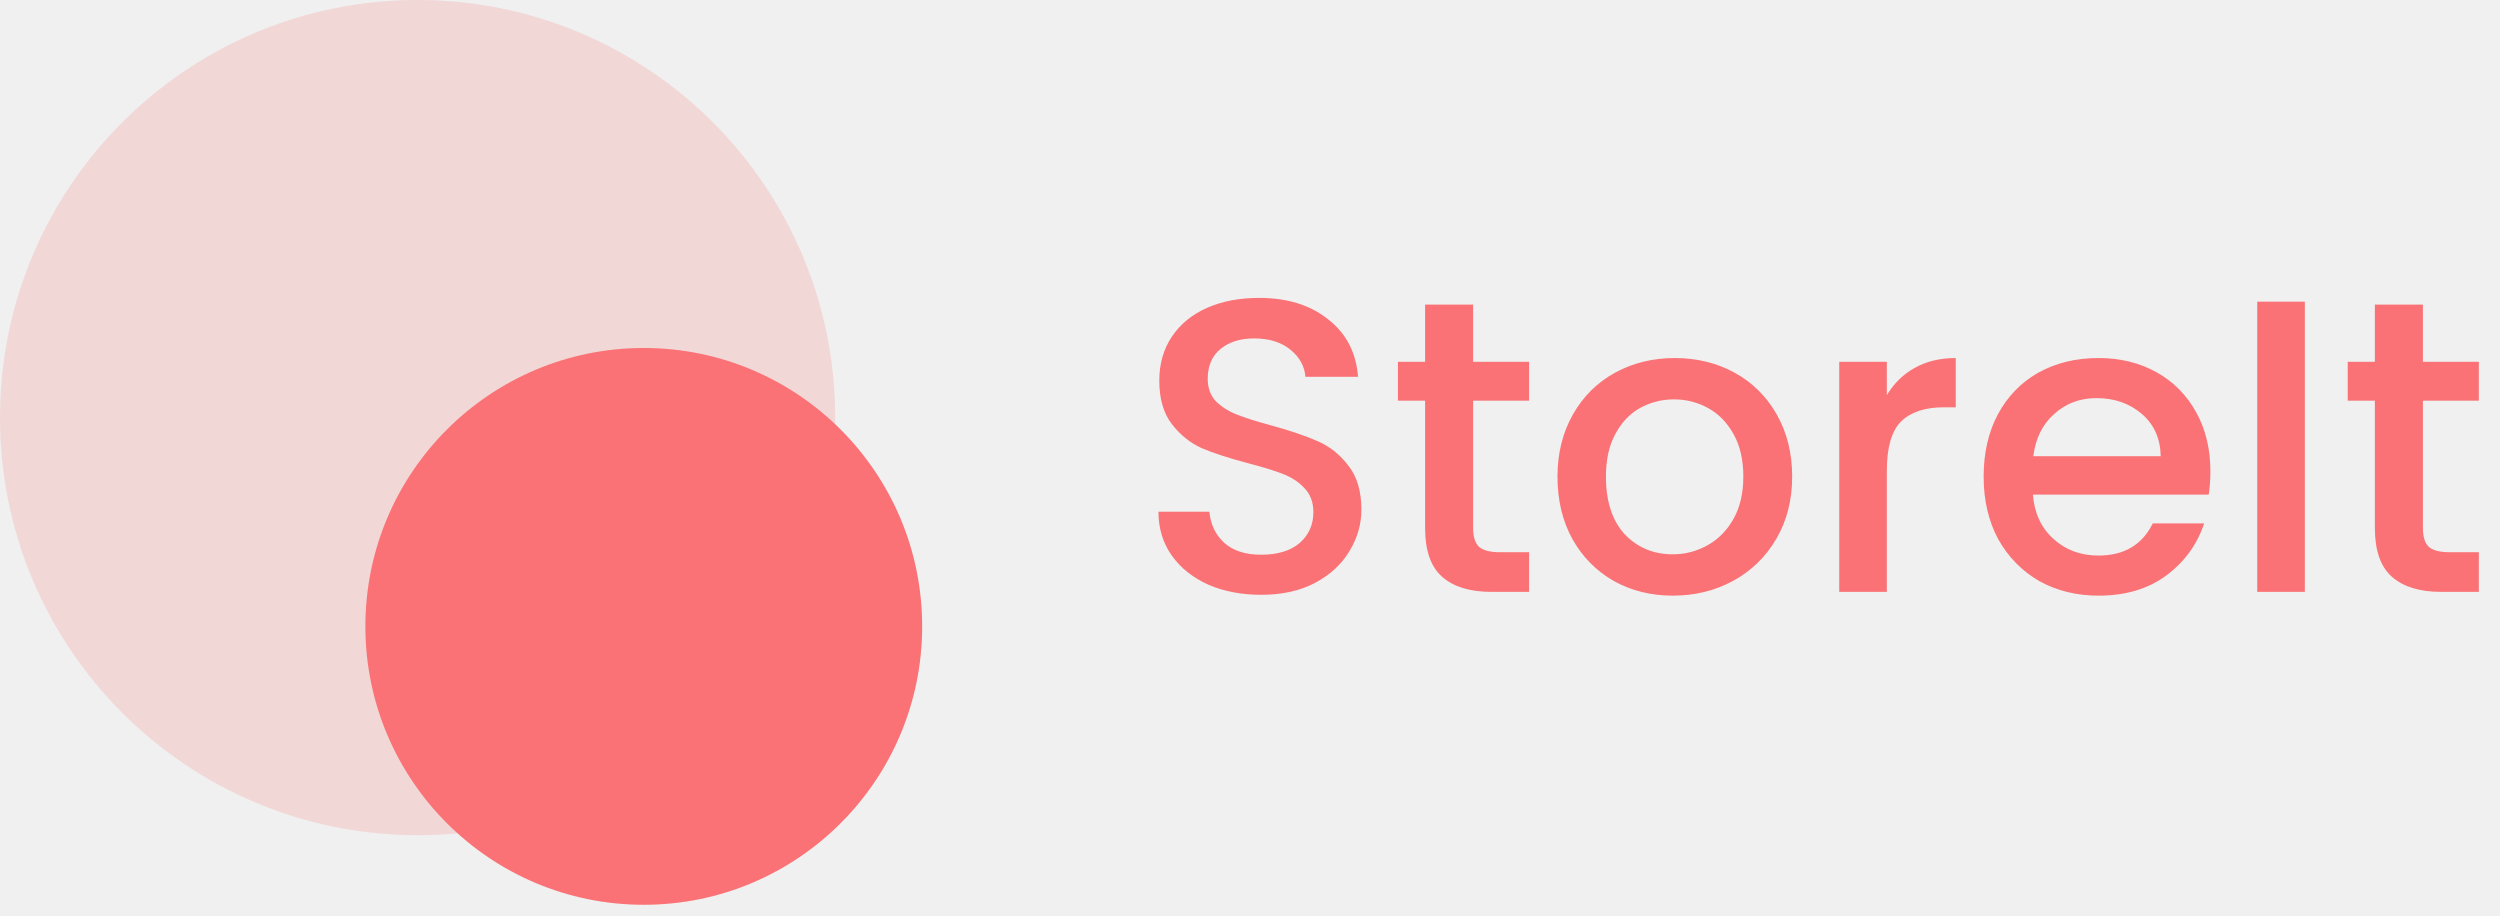
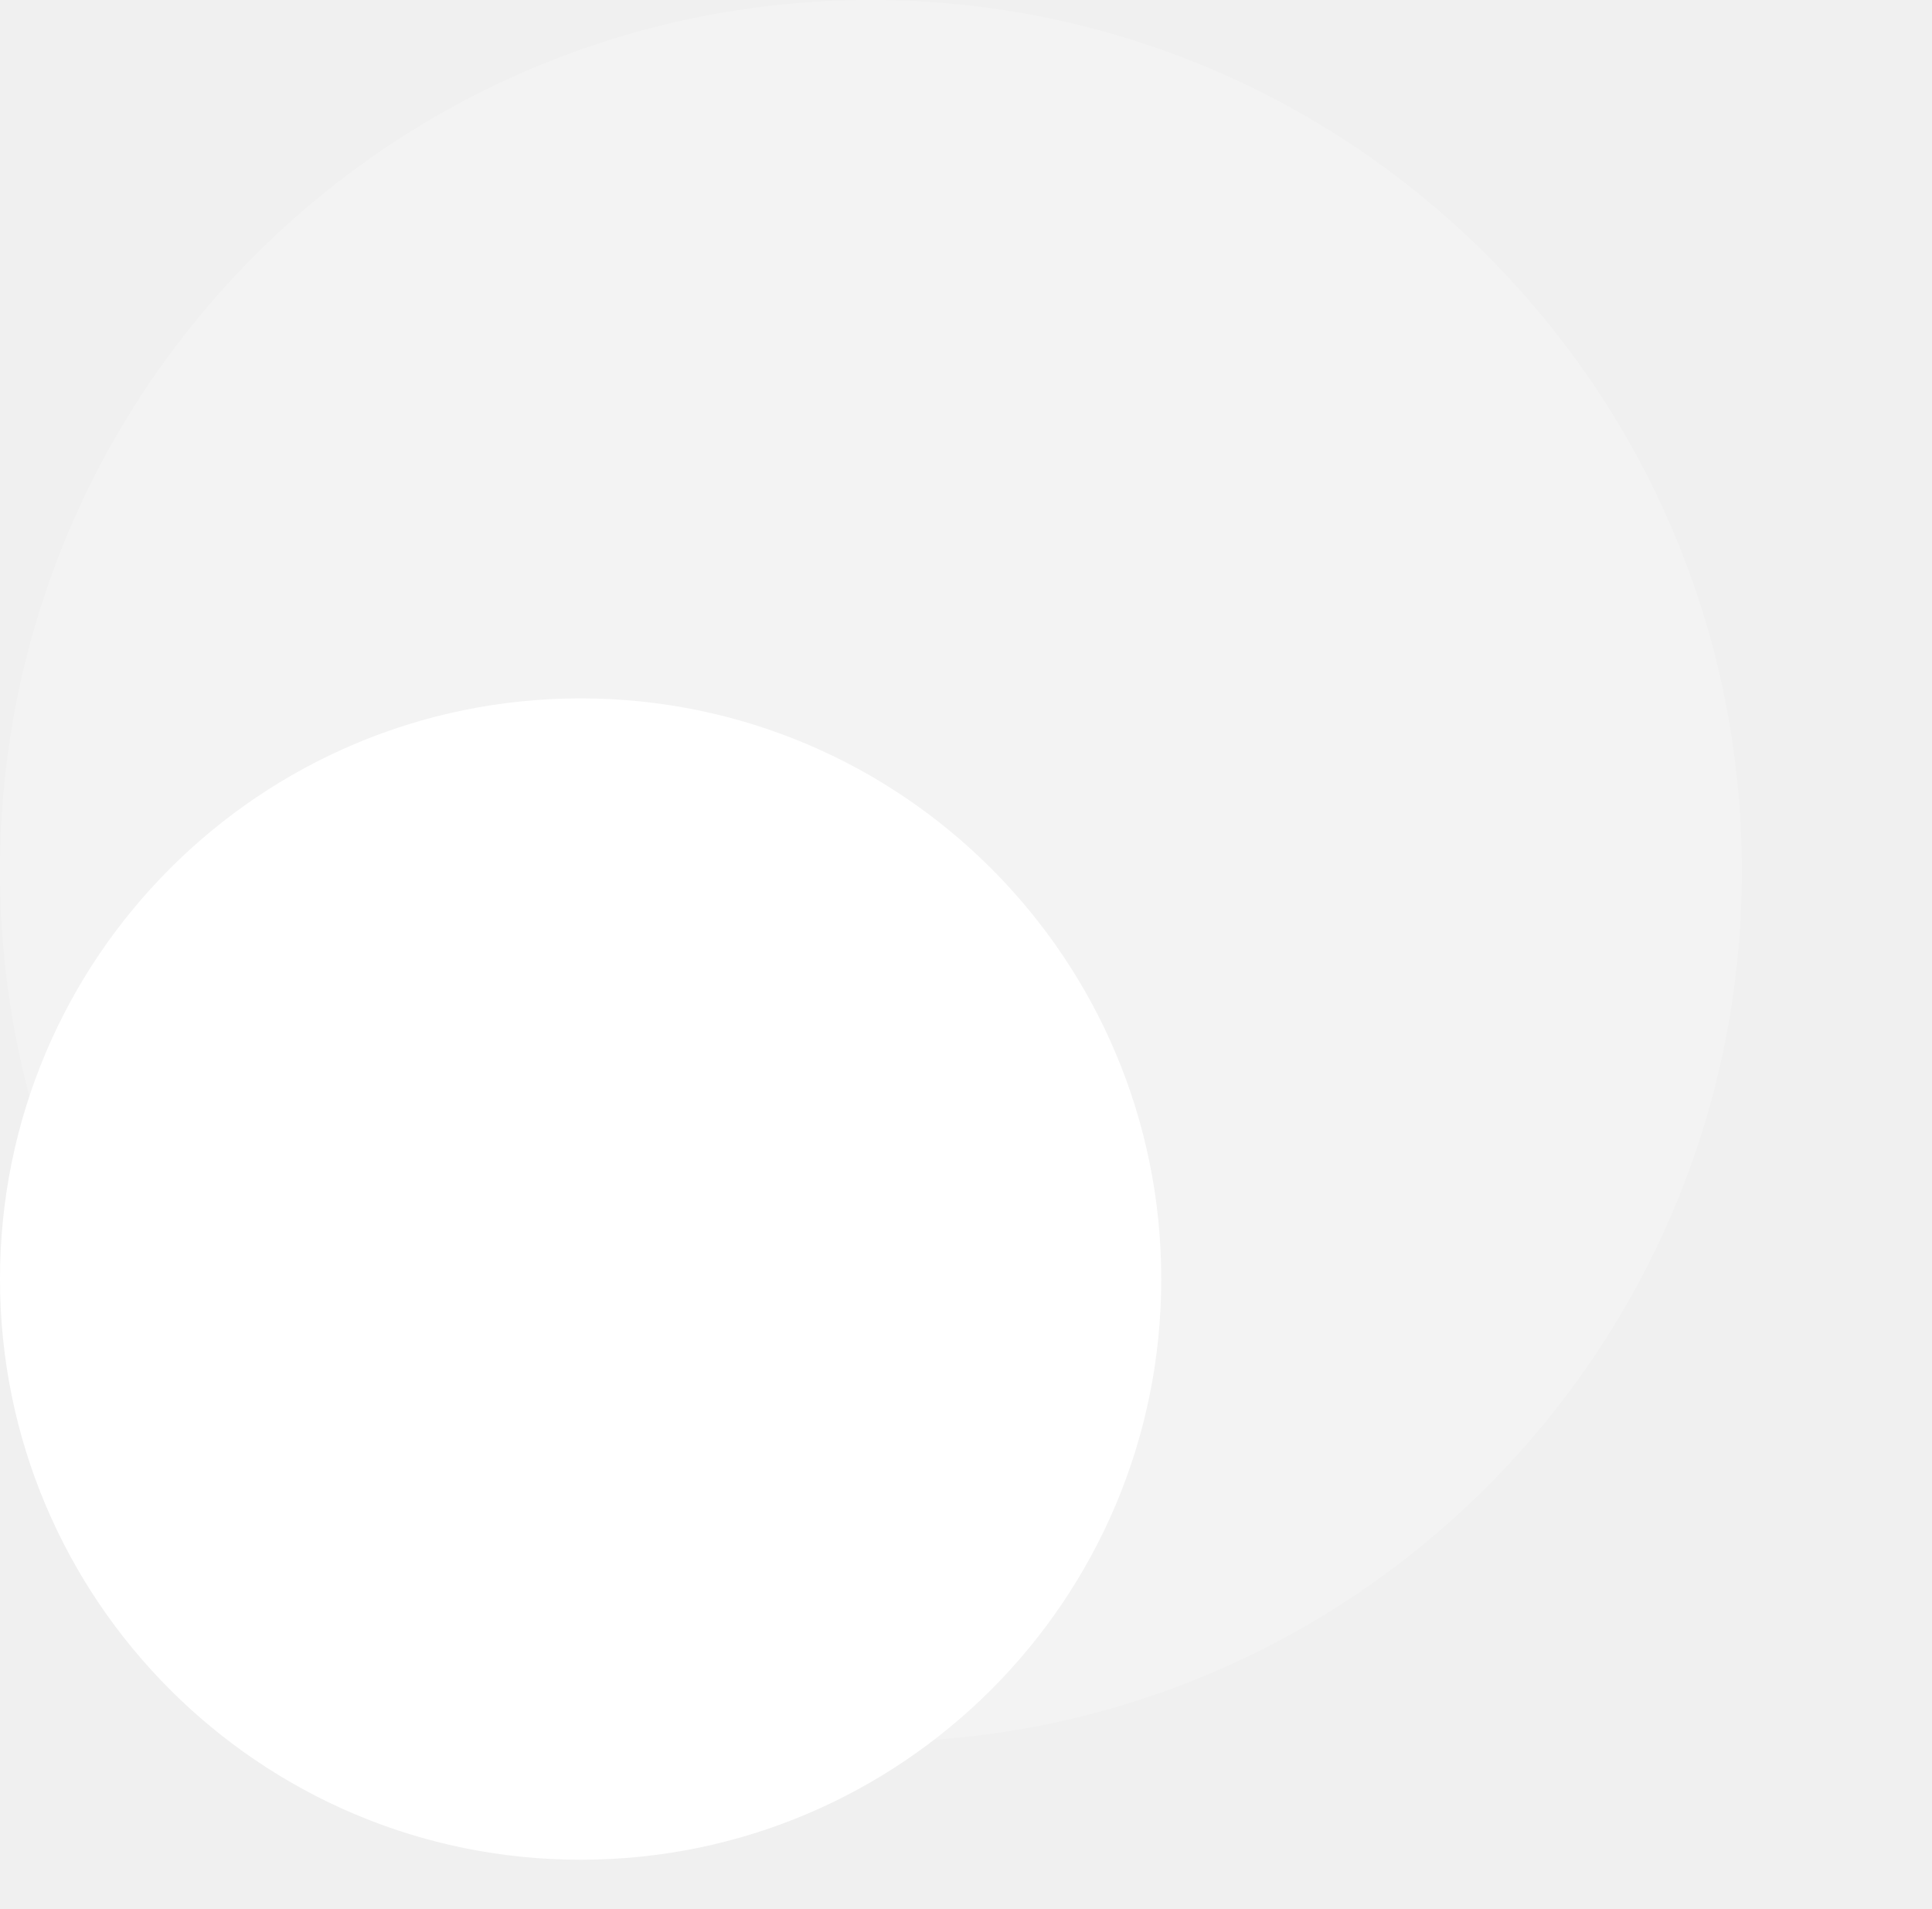
- <svg xmlns="http://www.w3.org/2000/svg" width="224" height="82" viewBox="0 0 224 82" fill="none">
-   <rect opacity="0.2" width="74.832" height="74.832" rx="37.416" fill="#FA7275" />
-   <rect x="32.738" y="31.18" width="49.888" height="49.888" rx="24.944" fill="#FA7275" />
-   <path d="M113.001 53.295C111.255 53.295 109.684 52.996 108.287 52.397C106.89 51.773 105.793 50.901 104.994 49.778C104.196 48.656 103.797 47.346 103.797 45.849H108.362C108.462 46.972 108.898 47.895 109.671 48.618C110.47 49.342 111.58 49.703 113.001 49.703C114.473 49.703 115.621 49.354 116.444 48.656C117.267 47.932 117.678 47.009 117.678 45.887C117.678 45.014 117.417 44.303 116.893 43.754C116.394 43.205 115.758 42.781 114.985 42.482C114.236 42.182 113.189 41.858 111.842 41.509C110.145 41.06 108.761 40.611 107.688 40.162C106.641 39.688 105.743 38.965 104.994 37.992C104.246 37.019 103.872 35.722 103.872 34.101C103.872 32.604 104.246 31.294 104.994 30.172C105.743 29.049 106.79 28.189 108.137 27.59C109.484 26.992 111.043 26.692 112.814 26.692C115.334 26.692 117.392 27.328 118.988 28.601C120.609 29.848 121.507 31.569 121.682 33.764H116.968C116.893 32.816 116.444 32.005 115.621 31.332C114.797 30.658 113.712 30.322 112.365 30.322C111.143 30.322 110.145 30.633 109.372 31.257C108.599 31.881 108.212 32.779 108.212 33.951C108.212 34.749 108.449 35.41 108.923 35.934C109.422 36.433 110.046 36.832 110.794 37.131C111.542 37.431 112.565 37.755 113.862 38.104C115.583 38.578 116.98 39.052 118.053 39.526C119.15 40 120.073 40.736 120.821 41.733C121.595 42.706 121.981 44.016 121.981 45.662C121.981 46.984 121.62 48.231 120.896 49.404C120.198 50.576 119.163 51.524 117.791 52.248C116.444 52.946 114.847 53.295 113.001 53.295ZM131.991 35.897V47.309C131.991 48.082 132.165 48.643 132.515 48.992C132.889 49.316 133.512 49.479 134.385 49.479H137.005V53.033H133.637C131.716 53.033 130.245 52.584 129.222 51.686C128.199 50.788 127.688 49.329 127.688 47.309V35.897H125.256V32.417H127.688V27.291H131.991V32.417H137.005V35.897H131.991ZM149.878 53.37C147.933 53.37 146.174 52.933 144.603 52.06C143.031 51.162 141.796 49.915 140.898 48.319C140 46.697 139.551 44.827 139.551 42.706C139.551 40.611 140.013 38.753 140.936 37.131C141.859 35.51 143.118 34.263 144.715 33.39C146.311 32.517 148.095 32.08 150.065 32.08C152.036 32.08 153.819 32.517 155.416 33.39C157.012 34.263 158.272 35.51 159.195 37.131C160.118 38.753 160.579 40.611 160.579 42.706C160.579 44.802 160.105 46.66 159.158 48.281C158.21 49.903 156.913 51.162 155.266 52.06C153.645 52.933 151.849 53.37 149.878 53.37ZM149.878 49.666C150.976 49.666 151.999 49.404 152.946 48.88C153.919 48.356 154.705 47.57 155.304 46.523C155.902 45.475 156.202 44.203 156.202 42.706C156.202 41.21 155.915 39.95 155.341 38.927C154.767 37.88 154.007 37.094 153.059 36.57C152.111 36.046 151.088 35.784 149.991 35.784C148.893 35.784 147.87 36.046 146.922 36.57C145.999 37.094 145.264 37.88 144.715 38.927C144.166 39.95 143.892 41.21 143.892 42.706C143.892 44.926 144.453 46.648 145.575 47.87C146.723 49.067 148.157 49.666 149.878 49.666ZM169.061 35.41C169.685 34.362 170.508 33.552 171.531 32.978C172.578 32.38 173.813 32.08 175.235 32.08V36.495H174.15C172.479 36.495 171.207 36.919 170.334 37.767C169.485 38.615 169.061 40.087 169.061 42.182V53.033H164.796V32.417H169.061V35.41ZM198.051 42.22C198.051 42.993 198.001 43.692 197.901 44.315H182.149C182.274 45.962 182.885 47.284 183.983 48.281C185.08 49.279 186.427 49.778 188.023 49.778C190.318 49.778 191.94 48.818 192.888 46.897H197.49C196.866 48.793 195.731 50.352 194.085 51.574C192.464 52.771 190.443 53.37 188.023 53.37C186.053 53.37 184.282 52.933 182.71 52.06C181.164 51.162 179.942 49.915 179.044 48.319C178.171 46.697 177.734 44.827 177.734 42.706C177.734 40.586 178.158 38.728 179.006 37.131C179.879 35.51 181.089 34.263 182.636 33.39C184.207 32.517 186.003 32.08 188.023 32.08C189.969 32.08 191.703 32.504 193.224 33.352C194.746 34.2 195.931 35.398 196.779 36.944C197.627 38.466 198.051 40.224 198.051 42.22ZM193.598 40.873C193.574 39.301 193.012 38.042 191.915 37.094C190.817 36.146 189.458 35.672 187.836 35.672C186.365 35.672 185.105 36.146 184.057 37.094C183.01 38.017 182.386 39.276 182.187 40.873H193.598ZM206.514 27.029V53.033H202.249V27.029H206.514ZM217.091 35.897V47.309C217.091 48.082 217.265 48.643 217.614 48.992C217.989 49.316 218.612 49.479 219.485 49.479H222.104V53.033H218.737C216.816 53.033 215.344 52.584 214.322 51.686C213.299 50.788 212.788 49.329 212.788 47.309V35.897H210.356V32.417H212.788V27.291H217.091V32.417H222.104V35.897H217.091Z" fill="#FA7275" />
+ <svg xmlns="http://www.w3.org/2000/svg" width="83" height="82" viewBox="0 0 83 82" fill="none">
+   <g clip-path="url(#clip0_6_2)">
+     <path opacity="0.2" d="M37.416 0H37.416C16.752 0 0 16.752 0 37.416V37.416C0 58.081 16.752 74.832 37.416 74.832H37.416C58.081 74.832 74.832 58.081 74.832 37.416V37.416C74.832 16.752 58.081 0 37.416 0Z" fill="white" />
+     <path d="M49.888 54.944C49.888 41.168 38.72 30 24.944 30C11.168 30 0 41.168 0 54.944C0 68.72 11.168 79.888 24.944 79.888C38.72 79.888 49.888 68.72 49.888 54.944Z" fill="white" />
+     <g filter="url(#filter0_d_6_2)">
+       <mask id="path-3-outside-1_6_2" maskUnits="userSpaceOnUse" x="84" y="36" width="112" height="21" fill="black">
+         <rect fill="white" x="84" y="36" width="112" height="21" />
+         <path d="M97.976 52.024H91.688L90.68 55H86.384L92.48 38.152H97.232L103.328 55H98.984L97.976 52.024ZM96.92 48.856L94.832 42.688L92.768 48.856H96.92ZM109.287 37.24V55H105.183V37.24H109.287ZM116.365 37.24V55H112.261V37.24H116.365ZM125.436 55.192C124.124 55.192 122.94 54.912 121.884 54.352C120.844 53.792 120.02 52.992 119.412 51.952C118.82 50.912 118.524 49.696 118.524 48.304C118.524 46.928 118.828 45.72 119.436 44.68C120.044 43.624 120.876 42.816 121.932 42.256C122.988 41.696 124.172 41.416 125.484 41.416C126.796 41.416 127.98 41.696 129.036 42.256C130.092 42.816 130.924 43.624 131.532 44.68C132.14 45.72 132.444 46.928 132.444 48.304C132.444 49.68 132.132 50.896 131.508 51.952C130.9 52.992 130.06 53.792 128.988 54.352C127.932 54.912 126.748 55.192 125.436 55.192ZM125.436 51.64C126.22 51.64 126.884 51.352 127.428 50.776C127.988 50.2 128.268 49.376 128.268 48.304C128.268 47.232 127.996 46.408 127.452 45.832C126.924 45.256 126.268 44.968 125.484 44.968C124.684 44.968 124.02 45.256 123.492 45.832C122.964 46.392 122.7 47.216 122.7 48.304C122.7 49.376 122.956 50.2 123.468 50.776C123.996 51.352 124.652 51.64 125.436 51.64ZM146.069 42.28C145.541 42.216 144.613 42.128 143.285 42.016C142.549 41.984 141.957 41.968 141.509 41.968C140.933 41.968 140.389 41.984 139.877 42.016V38.296H140.477C141.789 38.296 143.149 38.384 144.557 38.56C145.005 38.624 145.509 38.712 146.069 38.824V42.28ZM142.109 50.128C142.109 49.792 142.085 49.552 142.037 49.408C141.989 49.248 141.909 49.144 141.797 49.096C141.685 49.032 141.493 48.984 141.221 48.952L138.269 48.592C136.525 48.4 135.349 47.832 134.741 46.888C134.469 46.488 134.285 46 134.189 45.424C134.093 44.848 134.045 44.144 134.045 43.312C134.045 41.536 134.501 40.256 135.413 39.472C136.149 38.832 137.301 38.456 138.869 38.344V43.168C138.869 43.376 138.877 43.552 138.893 43.696C138.909 43.84 138.941 43.952 138.989 44.032C139.037 44.128 139.117 44.2 139.229 44.248C139.341 44.28 139.509 44.304 139.733 44.32L143.045 44.728C143.733 44.824 144.293 44.944 144.725 45.088C145.157 45.232 145.525 45.456 145.829 45.76C146.549 46.512 146.909 47.848 146.909 49.768C146.909 51.8 146.461 53.224 145.565 54.04C145.165 54.408 144.677 54.68 144.101 54.856C143.541 55.016 142.877 55.12 142.109 55.168V50.128ZM140.837 55.192C139.237 55.192 137.749 55.12 136.373 54.976C135.557 54.896 134.941 54.816 134.525 54.736V51.232C135.469 51.312 136.549 51.392 137.765 51.472C138.533 51.504 139.077 51.52 139.397 51.52C140.261 51.52 140.829 51.496 141.101 51.448V55.192H140.837ZM152.34 43.648V51.4C152.34 52.04 152.476 52.496 152.748 52.768C153.02 53.024 153.492 53.152 154.164 53.152H155.772V55H153.804C152.588 55 151.676 54.72 151.068 54.16C150.46 53.6 150.156 52.68 150.156 51.4V43.648H148.452V41.848H150.156V38.536H152.34V41.848H155.772V43.648H152.34ZM164.154 55.216C162.922 55.216 161.802 54.936 160.794 54.376C159.802 53.816 159.018 53.024 158.442 52C157.882 50.96 157.602 49.76 157.602 48.4C157.602 47.056 157.89 45.872 158.466 44.848C159.058 43.808 159.858 43.016 160.866 42.472C161.874 41.912 163.002 41.632 164.25 41.632C165.498 41.632 166.626 41.912 167.634 42.472C168.642 43.016 169.434 43.8 170.01 44.824C170.602 45.848 170.898 47.04 170.898 48.4C170.898 49.76 170.594 50.96 169.986 52C169.394 53.024 168.586 53.816 167.562 54.376C166.538 54.936 165.402 55.216 164.154 55.216ZM164.154 53.296C164.938 53.296 165.674 53.112 166.362 52.744C167.05 52.376 167.602 51.824 168.018 51.088C168.45 50.352 168.666 49.456 168.666 48.4C168.666 47.344 168.458 46.448 168.042 45.712C167.626 44.976 167.082 44.432 166.41 44.08C165.738 43.712 165.01 43.528 164.226 43.528C163.426 43.528 162.69 43.712 162.018 44.08C161.362 44.432 160.834 44.976 160.434 45.712C160.034 46.448 159.834 47.344 159.834 48.4C159.834 49.472 160.026 50.376 160.41 51.112C160.81 51.848 161.338 52.4 161.994 52.768C162.65 53.12 163.37 53.296 164.154 53.296ZM175.954 43.984C176.338 43.232 176.882 42.648 177.586 42.232C178.306 41.816 179.178 41.608 180.202 41.608V43.864H179.626C177.178 43.864 175.954 45.192 175.954 47.848V55H173.77V41.848H175.954V43.984ZM194.723 47.92C194.723 48.336 194.699 48.776 194.651 49.24H184.139C184.219 50.536 184.659 51.552 185.459 52.288C186.275 53.008 187.259 53.368 188.411 53.368C189.355 53.368 190.139 53.152 190.763 52.72C191.403 52.272 191.851 51.68 192.107 50.944H194.459C194.107 52.208 193.403 53.24 192.347 54.04C191.291 54.824 189.979 55.216 188.411 55.216C187.163 55.216 186.043 54.936 185.051 54.376C184.075 53.816 183.307 53.024 182.747 52C182.187 50.96 181.907 49.76 181.907 48.4C181.907 47.04 182.179 45.848 182.723 44.824C183.267 43.8 184.027 43.016 185.003 42.472C185.995 41.912 187.131 41.632 188.411 41.632C189.659 41.632 190.763 41.904 191.723 42.448C192.683 42.992 193.419 43.744 193.931 44.704C194.459 45.648 194.723 46.72 194.723 47.92ZM192.467 47.464C192.467 46.632 192.283 45.92 191.915 45.328C191.547 44.72 191.043 44.264 190.403 43.96C189.779 43.64 189.083 43.48 188.315 43.48C187.211 43.48 186.267 43.832 185.483 44.536C184.715 45.24 184.275 46.216 184.163 47.464H192.467Z" />
+       </mask>
+       <path d="M97.976 52.024L98.923 51.703L98.693 51.024H97.976V52.024ZM91.688 52.024V51.024H90.971L90.741 51.703L91.688 52.024ZM90.68 55V56H91.397L91.627 55.321L90.68 55ZM86.384 55L85.444 54.66L84.959 56H86.384V55ZM92.48 38.152V37.152H91.778L91.54 37.812L92.48 38.152ZM97.232 38.152L98.172 37.812L97.934 37.152H97.232V38.152ZM103.328 55V56H104.753L104.268 54.66L103.328 55ZM98.984 55L98.037 55.321L98.267 56H98.984V55ZM96.92 48.856V49.856H98.314L97.867 48.535L96.92 48.856ZM94.832 42.688L95.779 42.367L94.826 39.553L93.884 42.371L94.832 42.688ZM92.768 48.856L91.82 48.539L91.379 49.856H92.768V48.856ZM97.976 51.024H91.688V53.024H97.976V51.024ZM90.741 51.703L89.733 54.679L91.627 55.321L92.635 52.345L90.741 51.703ZM90.68 54H86.384V56H90.68V54ZM87.324 55.34L93.42 38.492L91.54 37.812L85.444 54.66L87.324 55.34ZM92.48 39.152H97.232V37.152H92.48V39.152ZM96.292 38.492L102.388 55.34L104.268 54.66L98.172 37.812L96.292 38.492ZM103.328 54H98.984V56H103.328V54ZM99.931 54.679L98.923 51.703L97.029 52.345L98.037 55.321L99.931 54.679ZM97.867 48.535L95.779 42.367L93.885 43.009L95.973 49.177L97.867 48.535ZM93.884 42.371L91.82 48.539L93.716 49.173L95.78 43.005L93.884 42.371ZM92.768 49.856H96.92V47.856H92.768V49.856ZM109.287 37.24H110.287V36.24H109.287V37.24ZM109.287 55V56H110.287V55H109.287ZM105.183 55H104.183V56H105.183V55ZM105.183 37.24V36.24H104.183V37.24H105.183ZM108.287 37.24V55H110.287V37.24H108.287ZM109.287 54H105.183V56H109.287V54ZM106.183 55V37.24H104.183V55H106.183ZM105.183 38.24H109.287V36.24H105.183V38.24ZM116.365 37.24H117.365V36.24H116.365V37.24ZM116.365 55V56H117.365V55H116.365ZM112.261 55H111.261V56H112.261V55ZM112.261 37.24V36.24H111.261V37.24H112.261ZM115.365 37.24V55H117.365V37.24H115.365ZM116.365 54H112.261V56H116.365V54ZM113.261 55V37.24H111.261V55H113.261ZM112.261 38.24H116.365V36.24H112.261V38.24ZM121.884 54.352L121.409 55.233L121.415 55.236L121.884 54.352ZM119.412 51.952L118.542 52.447L118.548 52.457L119.412 51.952ZM119.436 44.68L120.299 45.185L120.302 45.179L119.436 44.68ZM121.932 42.256L122.4 43.139L121.932 42.256ZM129.036 42.256L128.567 43.139L129.036 42.256ZM131.532 44.68L130.665 45.179L130.668 45.185L131.532 44.68ZM131.508 51.952L130.647 51.443L130.644 51.447L131.508 51.952ZM128.988 54.352L128.525 53.466L128.519 53.468L128.988 54.352ZM127.428 50.776L126.711 50.079L126.706 50.084L126.701 50.089L127.428 50.776ZM127.452 45.832L126.714 46.508L126.719 46.513L126.725 46.519L127.452 45.832ZM123.492 45.832L124.219 46.518L124.229 46.508L123.492 45.832ZM123.468 50.776L122.72 51.44L122.725 51.446L122.73 51.452L123.468 50.776ZM125.436 54.192C124.271 54.192 123.25 53.945 122.352 53.468L121.415 55.236C122.629 55.879 123.976 56.192 125.436 56.192V54.192ZM122.358 53.471C121.483 53.001 120.792 52.332 120.275 51.447L118.548 52.457C119.247 53.652 120.204 54.584 121.409 55.233L122.358 53.471ZM120.281 51.457C119.788 50.591 119.524 49.551 119.524 48.304H117.524C117.524 49.841 117.852 51.233 118.542 52.447L120.281 51.457ZM119.524 48.304C119.524 47.08 119.792 46.051 120.299 45.185L118.572 44.175C117.863 45.389 117.524 46.776 117.524 48.304H119.524ZM120.302 45.179C120.818 44.283 121.514 43.609 122.4 43.139L121.463 41.373C120.237 42.023 119.269 42.965 118.569 44.181L120.302 45.179ZM122.4 43.139C123.298 42.663 124.319 42.416 125.484 42.416V40.416C124.024 40.416 122.677 40.729 121.463 41.373L122.4 43.139ZM125.484 42.416C126.648 42.416 127.669 42.663 128.567 43.139L129.504 41.373C128.29 40.729 126.943 40.416 125.484 40.416V42.416ZM128.567 43.139C129.453 43.609 130.149 44.283 130.665 45.179L132.398 44.181C131.698 42.965 130.73 42.023 129.504 41.373L128.567 43.139ZM130.668 45.185C131.175 46.051 131.444 47.08 131.444 48.304H133.444C133.444 46.776 133.104 45.389 132.395 44.175L130.668 45.185ZM131.444 48.304C131.444 49.523 131.169 50.559 130.647 51.443L132.368 52.461C133.094 51.233 133.444 49.837 133.444 48.304H131.444ZM130.644 51.447C130.132 52.324 129.431 52.992 128.525 53.466L129.451 55.238C130.689 54.592 131.668 53.66 132.371 52.457L130.644 51.447ZM128.519 53.468C127.621 53.945 126.6 54.192 125.436 54.192V56.192C126.895 56.192 128.242 55.879 129.456 55.236L128.519 53.468ZM125.436 52.64C126.498 52.64 127.424 52.236 128.155 51.463L126.701 50.089C126.343 50.468 125.941 50.64 125.436 50.64V52.64ZM128.145 51.473C128.94 50.655 129.268 49.547 129.268 48.304H127.268C127.268 49.205 127.035 49.745 126.711 50.079L128.145 51.473ZM129.268 48.304C129.268 47.069 128.952 45.965 128.179 45.145L126.725 46.519C127.039 46.852 127.268 47.395 127.268 48.304H129.268ZM128.189 45.156C127.471 44.373 126.547 43.968 125.484 43.968V45.968C125.988 45.968 126.377 46.139 126.714 46.508L128.189 45.156ZM125.484 43.968C124.411 43.968 123.477 44.368 122.754 45.156L124.229 46.508C124.562 46.144 124.956 45.968 125.484 45.968V43.968ZM122.764 45.146C122 45.956 121.7 47.067 121.7 48.304H123.7C123.7 47.365 123.927 46.828 124.219 46.518L122.764 45.146ZM121.7 48.304C121.7 49.525 121.991 50.621 122.72 51.44L124.215 50.112C123.92 49.779 123.7 49.227 123.7 48.304H121.7ZM122.73 51.452C123.449 52.235 124.372 52.64 125.436 52.64V50.64C124.931 50.64 124.543 50.469 124.205 50.1L122.73 51.452ZM146.069 42.28L145.948 43.273L147.069 43.408V42.28H146.069ZM143.285 42.016L143.369 41.02L143.349 41.018L143.328 41.017L143.285 42.016ZM139.877 42.016H138.877V43.081L139.939 43.014L139.877 42.016ZM139.877 38.296V37.296H138.877V38.296H139.877ZM144.557 38.56L144.698 37.57L144.69 37.569L144.681 37.568L144.557 38.56ZM146.069 38.824H147.069V38.004L146.265 37.843L146.069 38.824ZM142.037 49.408L141.079 49.695L141.083 49.71L141.088 49.724L142.037 49.408ZM141.797 49.096L141.301 49.964L141.35 49.993L141.403 50.015L141.797 49.096ZM141.221 48.952L141.1 49.945L141.104 49.945L141.221 48.952ZM138.269 48.592L138.39 47.599L138.378 47.598L138.269 48.592ZM134.741 46.888L135.582 46.346L135.575 46.336L135.568 46.326L134.741 46.888ZM134.189 45.424L135.175 45.26V45.26L134.189 45.424ZM135.413 39.472L136.065 40.23L136.069 40.227L135.413 39.472ZM138.869 38.344H139.869V37.27L138.798 37.346L138.869 38.344ZM138.989 44.032L139.883 43.585L139.866 43.55L139.846 43.517L138.989 44.032ZM139.229 44.248L138.835 45.167L138.893 45.192L138.954 45.209L139.229 44.248ZM139.733 44.32L139.855 43.328L139.83 43.324L139.804 43.322L139.733 44.32ZM143.045 44.728L143.183 43.738L143.175 43.736L143.167 43.736L143.045 44.728ZM144.725 45.088L144.409 46.037L144.725 45.088ZM145.829 45.76L146.551 45.068L146.544 45.061L146.536 45.053L145.829 45.76ZM145.565 54.04L144.891 53.301L144.888 53.304L145.565 54.04ZM144.101 54.856L144.376 55.818L144.384 55.815L144.393 55.812L144.101 54.856ZM142.109 55.168H141.109V56.233L142.171 56.166L142.109 55.168ZM136.373 54.976L136.477 53.981L136.47 53.981L136.373 54.976ZM134.525 54.736H133.525V55.562L134.336 55.718L134.525 54.736ZM134.525 51.232L134.609 50.236L133.525 50.144V51.232H134.525ZM137.765 51.472L137.699 52.47L137.711 52.471L137.723 52.471L137.765 51.472ZM141.101 51.448H142.101V50.256L140.927 50.463L141.101 51.448ZM141.101 55.192V56.192H142.101V55.192H141.101ZM146.189 41.287C145.641 41.221 144.696 41.132 143.369 41.02L143.201 43.013C144.529 43.124 145.441 43.211 145.948 43.273L146.189 41.287ZM143.328 41.017C142.586 40.985 141.977 40.968 141.509 40.968V42.968C141.936 42.968 142.512 42.983 143.241 43.015L143.328 41.017ZM141.509 40.968C140.914 40.968 140.35 40.984 139.814 41.018L139.939 43.014C140.428 42.983 140.951 42.968 141.509 42.968V40.968ZM140.877 42.016V38.296H138.877V42.016H140.877ZM139.877 39.296H140.477V37.296H139.877V39.296ZM140.477 39.296C141.744 39.296 143.063 39.381 144.433 39.552L144.681 37.568C143.235 37.387 141.833 37.296 140.477 37.296V39.296ZM144.415 39.55C144.841 39.611 145.326 39.695 145.873 39.805L146.265 37.843C145.691 37.729 145.169 37.637 144.698 37.57L144.415 39.55ZM145.069 38.824V42.28H147.069V38.824H145.069ZM143.109 50.128C143.109 49.783 143.089 49.401 142.985 49.092L141.088 49.724C141.079 49.697 141.087 49.712 141.096 49.795C141.103 49.872 141.109 49.981 141.109 50.128H143.109ZM142.995 49.121C142.895 48.788 142.666 48.38 142.191 48.177L141.403 50.015C141.29 49.967 141.204 49.892 141.148 49.82C141.097 49.753 141.081 49.702 141.079 49.695L142.995 49.121ZM142.293 48.228C141.993 48.057 141.627 47.993 141.338 47.959L141.104 49.945C141.212 49.958 141.284 49.972 141.326 49.982C141.347 49.987 141.354 49.99 141.352 49.989C141.351 49.989 141.331 49.982 141.301 49.964L142.293 48.228ZM141.342 47.959L138.39 47.599L138.148 49.585L141.1 49.945L141.342 47.959ZM138.378 47.598C136.764 47.42 135.952 46.922 135.582 46.346L133.9 47.429C134.745 48.742 136.285 49.38 138.159 49.586L138.378 47.598ZM135.568 46.326C135.392 46.067 135.252 45.722 135.175 45.26L133.202 45.588C133.317 46.278 133.546 46.909 133.914 47.45L135.568 46.326ZM135.175 45.26C135.091 44.755 135.045 44.11 135.045 43.312H133.045C133.045 44.178 133.094 44.941 133.202 45.588L135.175 45.26ZM135.045 43.312C135.045 41.686 135.462 40.748 136.065 40.23L134.761 38.714C133.539 39.764 133.045 41.386 133.045 43.312H135.045ZM136.069 40.227C136.568 39.792 137.466 39.447 138.94 39.342L138.798 37.346C137.136 37.465 135.729 37.872 134.757 38.717L136.069 40.227ZM137.869 38.344V43.168H139.869V38.344H137.869ZM137.869 43.168C137.869 43.398 137.878 43.614 137.899 43.806L139.887 43.586C139.876 43.49 139.869 43.353 139.869 43.168H137.869ZM137.899 43.806C137.923 44.022 137.98 44.294 138.131 44.547L139.846 43.517C139.877 43.568 139.888 43.605 139.89 43.613C139.893 43.622 139.89 43.615 139.887 43.586L137.899 43.806ZM138.094 44.479C138.262 44.815 138.537 45.039 138.835 45.167L139.623 43.329C139.654 43.342 139.702 43.368 139.754 43.415C139.807 43.462 139.851 43.52 139.883 43.585L138.094 44.479ZM138.954 45.209C139.168 45.271 139.42 45.3 139.662 45.318L139.804 43.322C139.709 43.316 139.635 43.308 139.58 43.3C139.523 43.292 139.501 43.286 139.504 43.286L138.954 45.209ZM139.611 45.312L142.923 45.721L143.167 43.736L139.855 43.328L139.611 45.312ZM142.907 45.718C143.562 45.81 144.056 45.919 144.409 46.037L145.041 44.139C144.529 43.969 143.904 43.838 143.183 43.738L142.907 45.718ZM144.409 46.037C144.702 46.135 144.934 46.279 145.122 46.467L146.536 45.053C146.116 44.633 145.611 44.329 145.041 44.139L144.409 46.037ZM145.107 46.452C145.548 46.913 145.909 47.91 145.909 49.768H147.909C147.909 47.785 147.55 46.111 146.551 45.068L145.107 46.452ZM145.909 49.768C145.909 51.701 145.475 52.769 144.891 53.301L146.238 54.779C147.447 53.679 147.909 51.899 147.909 49.768H145.909ZM144.888 53.304C144.609 53.56 144.257 53.763 143.809 53.9L144.393 55.812C145.097 55.597 145.72 55.256 146.242 54.776L144.888 53.304ZM143.826 53.895C143.353 54.029 142.764 54.125 142.046 54.17L142.171 56.166C142.99 56.115 143.728 56.002 144.376 55.818L143.826 53.895ZM143.109 55.168V50.128H141.109V55.168H143.109ZM140.837 54.192C139.266 54.192 137.813 54.121 136.477 53.981L136.269 55.971C137.684 56.119 139.207 56.192 140.837 56.192V54.192ZM136.47 53.981C135.662 53.902 135.083 53.825 134.714 53.754L134.336 55.718C134.798 55.807 135.451 55.89 136.275 55.971L136.47 53.981ZM135.525 54.736V51.232H133.525V54.736H135.525ZM134.44 52.228C135.392 52.309 136.479 52.389 137.699 52.47L137.83 50.474C136.619 50.395 135.546 50.315 134.609 50.236L134.44 52.228ZM137.723 52.471C138.491 52.503 139.054 52.52 139.397 52.52V50.52C139.1 50.52 138.574 50.505 137.806 50.473L137.723 52.471ZM139.397 52.52C140.243 52.52 140.901 52.499 141.275 52.433L140.927 50.463C140.757 50.493 140.278 50.52 139.397 50.52V52.52ZM140.101 51.448V55.192H142.101V51.448H140.101ZM141.101 54.192H140.837V56.192H141.101V54.192ZM152.34 43.648V42.648H151.34V43.648H152.34ZM152.748 52.768L152.041 53.475L152.052 53.486L152.063 53.496L152.748 52.768ZM155.772 53.152H156.772V52.152H155.772V53.152ZM155.772 55V56H156.772V55H155.772ZM150.156 43.648H151.156V42.648H150.156V43.648ZM148.452 43.648H147.452V44.648H148.452V43.648ZM148.452 41.848V40.848H147.452V41.848H148.452ZM150.156 41.848V42.848H151.156V41.848H150.156ZM150.156 38.536V37.536H149.156V38.536H150.156ZM152.34 38.536H153.34V37.536H152.34V38.536ZM152.34 41.848H151.34V42.848H152.34V41.848ZM155.772 41.848H156.772V40.848H155.772V41.848ZM155.772 43.648V44.648H156.772V43.648H155.772ZM151.34 43.648V51.4H153.34V43.648H151.34ZM151.34 51.4C151.34 52.139 151.49 52.924 152.041 53.475L153.455 52.061C153.461 52.067 153.432 52.042 153.4 51.936C153.368 51.827 153.34 51.654 153.34 51.4H151.34ZM152.063 53.496C152.621 54.022 153.422 54.152 154.164 54.152V52.152C153.886 52.152 153.693 52.125 153.568 52.091C153.443 52.057 153.419 52.026 153.433 52.04L152.063 53.496ZM154.164 54.152H155.772V52.152H154.164V54.152ZM154.772 53.152V55H156.772V53.152H154.772ZM155.772 54H153.804V56H155.772V54ZM153.804 54C152.723 54 152.098 53.749 151.746 53.425L150.391 54.895C151.254 55.691 152.453 56 153.804 56V54ZM151.746 53.425C151.433 53.136 151.156 52.552 151.156 51.4H149.156C149.156 52.808 149.487 54.063 150.391 54.895L151.746 53.425ZM151.156 51.4V43.648H149.156V51.4H151.156ZM150.156 42.648H148.452V44.648H150.156V42.648ZM149.452 43.648V41.848H147.452V43.648H149.452ZM148.452 42.848H150.156V40.848H148.452V42.848ZM151.156 41.848V38.536H149.156V41.848H151.156ZM150.156 39.536H152.34V37.536H150.156V39.536ZM151.34 38.536V41.848H153.34V38.536H151.34ZM152.34 42.848H155.772V40.848H152.34V42.848ZM154.772 41.848V43.648H156.772V41.848H154.772ZM155.772 42.648H152.34V44.648H155.772V42.648ZM160.794 54.376L160.303 55.247L160.309 55.25L160.794 54.376ZM158.442 52L157.562 52.474L157.566 52.482L157.571 52.49L158.442 52ZM158.466 44.848L157.597 44.353L157.595 44.358L158.466 44.848ZM160.866 42.472L161.341 43.352L161.352 43.346L160.866 42.472ZM167.634 42.472L167.149 43.346L167.159 43.352L167.634 42.472ZM170.01 44.824L169.139 45.314L169.145 45.325L170.01 44.824ZM169.986 52L169.123 51.495L169.121 51.499L169.986 52ZM167.562 54.376L168.042 55.253H168.042L167.562 54.376ZM168.018 51.088L167.156 50.582L167.152 50.589L167.148 50.596L168.018 51.088ZM166.41 44.08L165.93 44.957L165.938 44.962L165.946 44.966L166.41 44.08ZM162.018 44.08L162.491 44.961L162.499 44.957L162.018 44.08ZM160.434 45.712L161.313 46.19L160.434 45.712ZM160.41 51.112L159.524 51.575L159.528 51.582L159.532 51.59L160.41 51.112ZM161.994 52.768L161.505 53.64L161.513 53.645L161.521 53.649L161.994 52.768ZM164.154 54.216C163.08 54.216 162.129 53.974 161.28 53.502L160.309 55.25C161.475 55.898 162.764 56.216 164.154 56.216V54.216ZM161.286 53.505C160.458 53.038 159.803 52.38 159.314 51.51L157.571 52.49C158.233 53.668 159.147 54.594 160.303 55.247L161.286 53.505ZM159.323 51.526C158.852 50.652 158.602 49.62 158.602 48.4H156.602C156.602 49.9 156.912 51.268 157.562 52.474L159.323 51.526ZM158.602 48.4C158.602 47.203 158.858 46.192 159.338 45.338L157.595 44.358C156.923 45.552 156.602 46.909 156.602 48.4H158.602ZM159.335 45.343C159.839 44.458 160.506 43.803 161.341 43.352L160.391 41.592C159.211 42.229 158.278 43.158 157.597 44.353L159.335 45.343ZM161.352 43.346C162.199 42.875 163.158 42.632 164.25 42.632V40.632C162.847 40.632 161.549 40.949 160.381 41.598L161.352 43.346ZM164.25 42.632C165.343 42.632 166.301 42.875 167.149 43.346L168.12 41.598C166.951 40.949 165.654 40.632 164.25 40.632V42.632ZM167.159 43.352C167.997 43.804 168.653 44.451 169.139 45.314L170.882 44.334C170.216 43.149 169.288 42.228 168.109 41.592L167.159 43.352ZM169.145 45.325C169.636 46.175 169.898 47.189 169.898 48.4H171.898C171.898 46.891 171.568 45.521 170.876 44.324L169.145 45.325ZM169.898 48.4C169.898 49.606 169.63 50.627 169.123 51.495L170.85 52.505C171.558 51.293 171.898 49.914 171.898 48.4H169.898ZM169.121 51.499C168.619 52.367 167.944 53.028 167.083 53.499L168.042 55.253C169.229 54.604 170.17 53.681 170.852 52.501L169.121 51.499ZM167.083 53.499C166.216 53.973 165.247 54.216 164.154 54.216V56.216C165.558 56.216 166.861 55.899 168.042 55.253L167.083 53.499ZM164.154 54.296C165.102 54.296 166 54.072 166.834 53.626L165.891 51.862C165.348 52.152 164.775 52.296 164.154 52.296V54.296ZM166.834 53.626C167.703 53.161 168.388 52.467 168.889 51.58L167.148 50.596C166.817 51.181 166.397 51.591 165.891 51.862L166.834 53.626ZM168.881 51.594C169.422 50.672 169.666 49.592 169.666 48.4H167.666C167.666 49.32 167.479 50.032 167.156 50.582L168.881 51.594ZM169.666 48.4C169.666 47.214 169.432 46.139 168.913 45.22L167.172 46.204C167.484 46.757 167.666 47.474 167.666 48.4H169.666ZM168.913 45.22C168.413 44.336 167.736 43.646 166.874 43.194L165.946 44.966C166.429 45.218 166.839 45.616 167.172 46.204L168.913 45.22ZM166.891 43.203C166.068 42.752 165.174 42.528 164.226 42.528V44.528C164.847 44.528 165.409 44.672 165.93 44.957L166.891 43.203ZM164.226 42.528C163.266 42.528 162.364 42.751 161.538 43.203L162.499 44.957C163.017 44.673 163.587 44.528 164.226 44.528V42.528ZM161.545 43.199C160.697 43.654 160.037 44.349 159.556 45.234L161.313 46.19C161.632 45.603 162.028 45.21 162.491 44.961L161.545 43.199ZM159.556 45.234C159.058 46.15 158.834 47.22 158.834 48.4H160.834C160.834 47.468 161.011 46.746 161.313 46.19L159.556 45.234ZM158.834 48.4C158.834 49.588 159.047 50.66 159.524 51.575L161.297 50.649C161.006 50.092 160.834 49.356 160.834 48.4H158.834ZM159.532 51.59C160.011 52.472 160.666 53.17 161.505 53.64L162.484 51.896C162.01 51.63 161.609 51.224 161.289 50.635L159.532 51.59ZM161.521 53.649C162.331 54.083 163.214 54.296 164.154 54.296V52.296C163.526 52.296 162.97 52.157 162.467 51.887L161.521 53.649ZM175.954 43.984H174.954L176.844 44.439L175.954 43.984ZM177.586 42.232L177.086 41.366L177.077 41.371L177.586 42.232ZM180.202 41.608H181.202V40.608H180.202V41.608ZM180.202 43.864V44.864H181.202V43.864H180.202ZM175.954 55V56H176.954V55H175.954ZM173.77 55H172.77V56H173.77V55ZM173.77 41.848V40.848H172.77V41.848H173.77ZM175.954 41.848H176.954V40.848H175.954V41.848ZM176.844 44.439C177.145 43.85 177.559 43.409 178.095 43.093L177.077 41.371C176.204 41.887 175.531 42.614 175.063 43.529L176.844 44.439ZM178.086 43.098C178.623 42.788 179.313 42.608 180.202 42.608V40.608C179.043 40.608 177.989 40.844 177.086 41.366L178.086 43.098ZM179.202 41.608V43.864H181.202V41.608H179.202ZM180.202 42.864H179.626V44.864H180.202V42.864ZM179.626 42.864C178.226 42.864 176.998 43.248 176.137 44.182C175.289 45.102 174.954 46.385 174.954 47.848H176.954C176.954 46.655 177.231 45.946 177.607 45.538C177.97 45.145 178.578 44.864 179.626 44.864V42.864ZM174.954 47.848V55H176.954V47.848H174.954ZM175.954 54H173.77V56H175.954V54ZM174.77 55V41.848H172.77V55H174.77ZM173.77 42.848H175.954V40.848H173.77V42.848ZM174.954 41.848V43.984H176.954V41.848H174.954ZM194.651 49.24V50.24H195.553L195.646 49.343L194.651 49.24ZM184.139 49.24V48.24H183.075L183.141 49.302L184.139 49.24ZM185.459 52.288L184.782 53.024L184.79 53.031L184.797 53.038L185.459 52.288ZM190.763 52.72L191.332 53.542L191.336 53.539L190.763 52.72ZM192.107 50.944V49.944H191.396L191.163 50.615L192.107 50.944ZM194.459 50.944L195.422 51.212L195.776 49.944H194.459V50.944ZM192.347 54.04L192.943 54.843L192.951 54.837L192.347 54.04ZM185.051 54.376L184.553 55.243L184.559 55.247L185.051 54.376ZM182.747 52L181.867 52.474L181.87 52.48L182.747 52ZM182.723 44.824L183.606 45.293L182.723 44.824ZM185.003 42.472L185.49 43.346L185.495 43.343L185.003 42.472ZM191.723 42.448L191.23 43.318V43.318L191.723 42.448ZM193.931 44.704L193.049 45.175L193.053 45.183L193.058 45.192L193.931 44.704ZM192.467 47.464V48.464H193.467V47.464H192.467ZM191.915 45.328L191.059 45.846L191.066 45.856L191.915 45.328ZM190.403 43.96L189.947 44.85L189.96 44.857L189.974 44.863L190.403 43.96ZM185.483 44.536L184.815 43.792L184.807 43.799L185.483 44.536ZM184.163 47.464L183.167 47.375L183.069 48.464H184.163V47.464ZM193.723 47.92C193.723 48.298 193.701 48.703 193.656 49.137L195.646 49.343C195.697 48.849 195.723 48.374 195.723 47.92H193.723ZM194.651 48.24H184.139V50.24H194.651V48.24ZM183.141 49.302C183.234 50.802 183.756 52.08 184.782 53.024L186.136 51.552C185.562 51.024 185.204 50.27 185.137 49.178L183.141 49.302ZM184.797 53.038C185.807 53.929 187.031 54.368 188.411 54.368V52.368C187.487 52.368 186.743 52.087 186.121 51.538L184.797 53.038ZM188.411 54.368C189.508 54.368 190.504 54.115 191.332 53.542L190.194 51.898C189.774 52.188 189.202 52.368 188.411 52.368V54.368ZM191.336 53.539C192.148 52.971 192.726 52.208 193.051 51.273L191.163 50.615C190.976 51.152 190.658 51.573 190.19 51.901L191.336 53.539ZM192.107 51.944H194.459V49.944H192.107V51.944ZM193.496 50.676C193.203 51.727 192.626 52.574 191.743 53.243L192.951 54.837C194.18 53.906 195.011 52.689 195.422 51.212L193.496 50.676ZM191.751 53.237C190.899 53.87 189.807 54.216 188.411 54.216V56.216C190.151 56.216 191.683 55.778 192.943 54.843L191.751 53.237ZM188.411 54.216C187.318 54.216 186.371 53.973 185.543 53.505L184.559 55.247C185.715 55.899 187.008 56.216 188.411 56.216V54.216ZM185.549 53.509C184.739 53.044 184.099 52.389 183.624 51.52L181.87 52.48C182.515 53.659 183.411 54.588 184.553 55.243L185.549 53.509ZM183.627 51.526C183.157 50.652 182.907 49.62 182.907 48.4H180.907C180.907 49.9 181.217 51.268 181.867 52.474L183.627 51.526ZM182.907 48.4C182.907 47.175 183.151 46.15 183.606 45.293L181.84 44.355C181.207 45.546 180.907 46.905 180.907 48.4H182.907ZM183.606 45.293C184.063 44.432 184.689 43.792 185.49 43.346L184.516 41.599C183.365 42.24 182.471 43.167 181.84 44.355L183.606 45.293ZM185.495 43.343C186.319 42.878 187.282 42.632 188.411 42.632V40.632C186.98 40.632 185.671 40.946 184.511 41.601L185.495 43.343ZM188.411 42.632C189.509 42.632 190.439 42.87 191.23 43.318L192.216 41.578C191.087 40.938 189.809 40.632 188.411 40.632V42.632ZM191.23 43.318C192.027 43.77 192.627 44.385 193.049 45.175L194.813 44.233C194.211 43.103 193.339 42.214 192.216 41.578L191.23 43.318ZM193.058 45.192C193.494 45.971 193.723 46.872 193.723 47.92H195.723C195.723 46.568 195.424 45.325 194.804 44.216L193.058 45.192ZM193.467 47.464C193.467 46.482 193.248 45.579 192.764 44.8L191.066 45.856C191.318 46.261 191.467 46.782 191.467 47.464H193.467ZM192.771 44.81C192.301 44.035 191.649 43.445 190.832 43.057L189.974 44.863C190.437 45.083 190.793 45.405 191.06 45.846L192.771 44.81ZM190.859 43.07C190.081 42.671 189.226 42.48 188.315 42.48V44.48C188.94 44.48 189.477 44.609 189.947 44.85L190.859 43.07ZM188.315 42.48C186.977 42.48 185.792 42.915 184.815 43.792L186.151 45.28C186.742 44.749 187.445 44.48 188.315 44.48V42.48ZM184.807 43.799C183.82 44.704 183.297 45.931 183.167 47.375L185.159 47.553C185.253 46.501 185.61 45.776 186.159 45.273L184.807 43.799ZM184.163 48.464H192.467V46.464H184.163V48.464Z" fill="white" mask="url(#path-3-outside-1_6_2)" />
+     </g>
+   </g>
+   <defs>
+     <filter id="filter0_d_6_2" x="82.384" y="37.24" width="116.339" height="25.976" filterUnits="userSpaceOnUse" color-interpolation-filters="sRGB">
+       <feFlood flood-opacity="0" result="BackgroundImageFix" />
+       <feColorMatrix in="SourceAlpha" type="matrix" values="0 0 0 0 0 0 0 0 0 0 0 0 0 0 0 0 0 0 127 0" result="hardAlpha" />
+       <feOffset dy="4" />
+       <feGaussianBlur stdDeviation="2" />
+       <feComposite in2="hardAlpha" operator="out" />
+       <feColorMatrix type="matrix" values="0 0 0 0 0 0 0 0 0 0 0 0 0 0 0 0 0 0 0.25 0" />
+       <feBlend mode="normal" in2="BackgroundImageFix" result="effect1_dropShadow_6_2" />
+       <feBlend mode="normal" in="SourceGraphic" in2="effect1_dropShadow_6_2" result="shape" />
+     </filter>
+     <clipPath id="clip0_6_2">
+       <rect width="83" height="82" fill="white" />
+     </clipPath>
+   </defs>
</svg>
